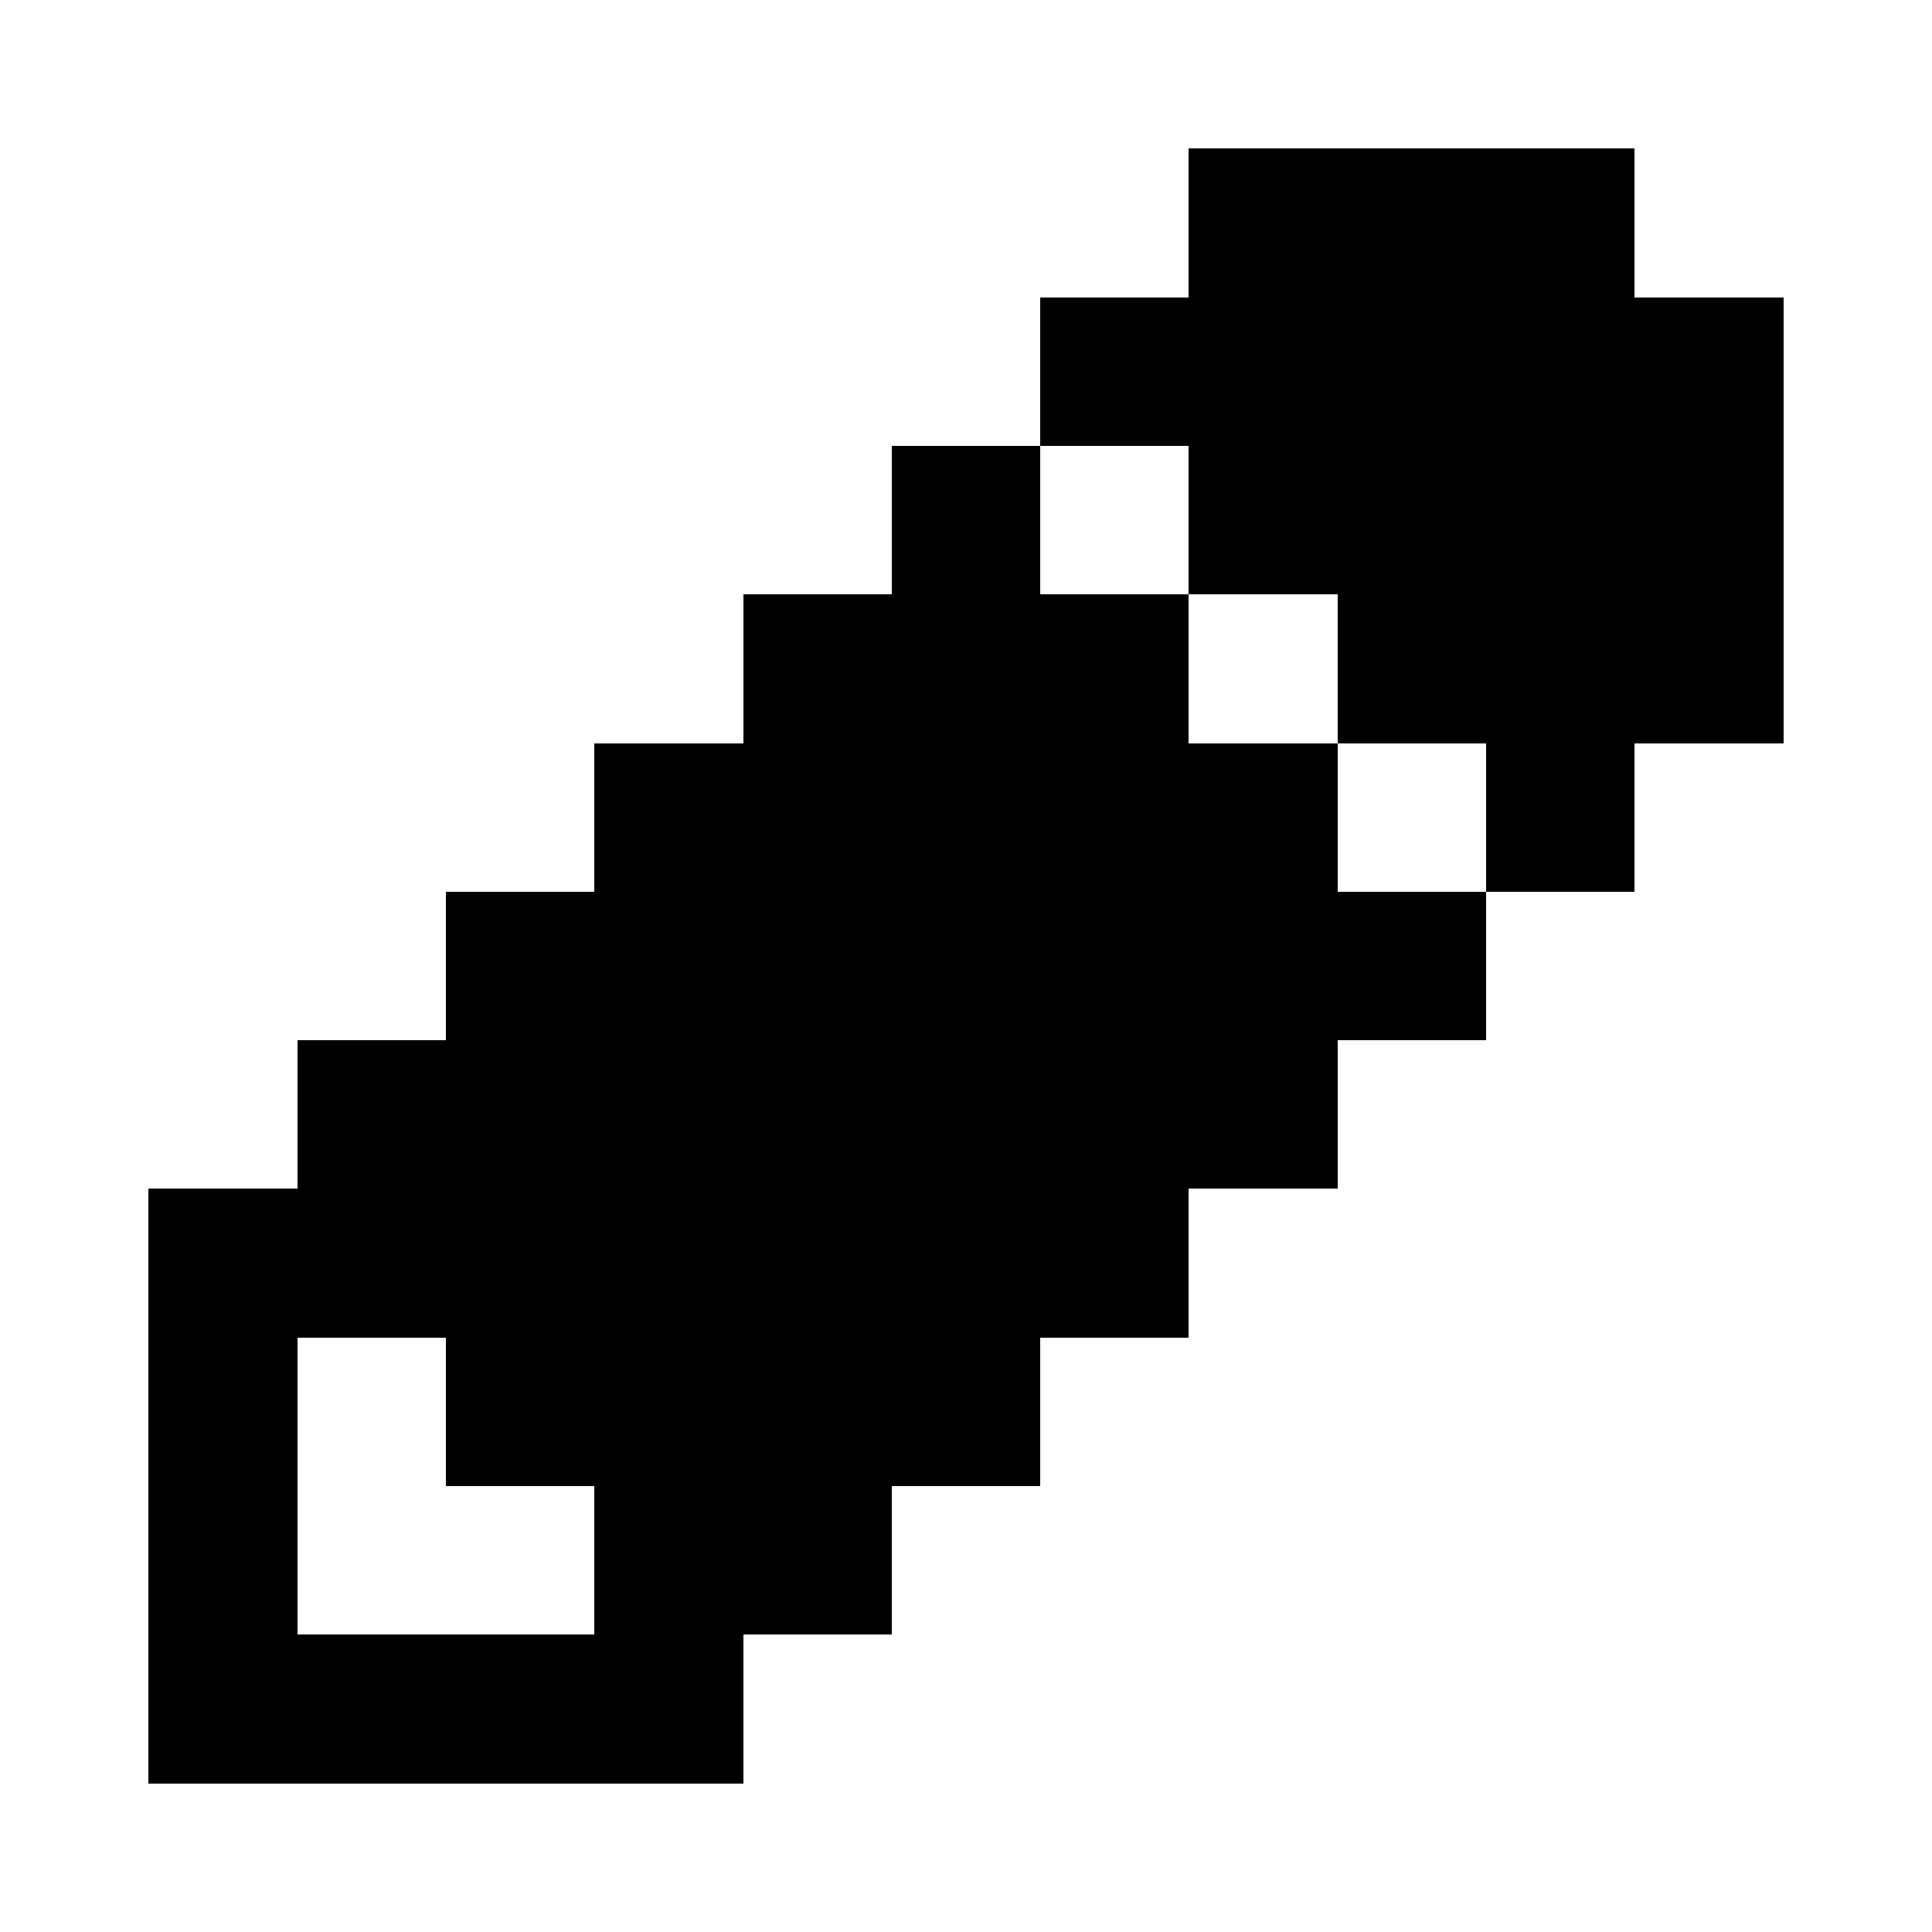
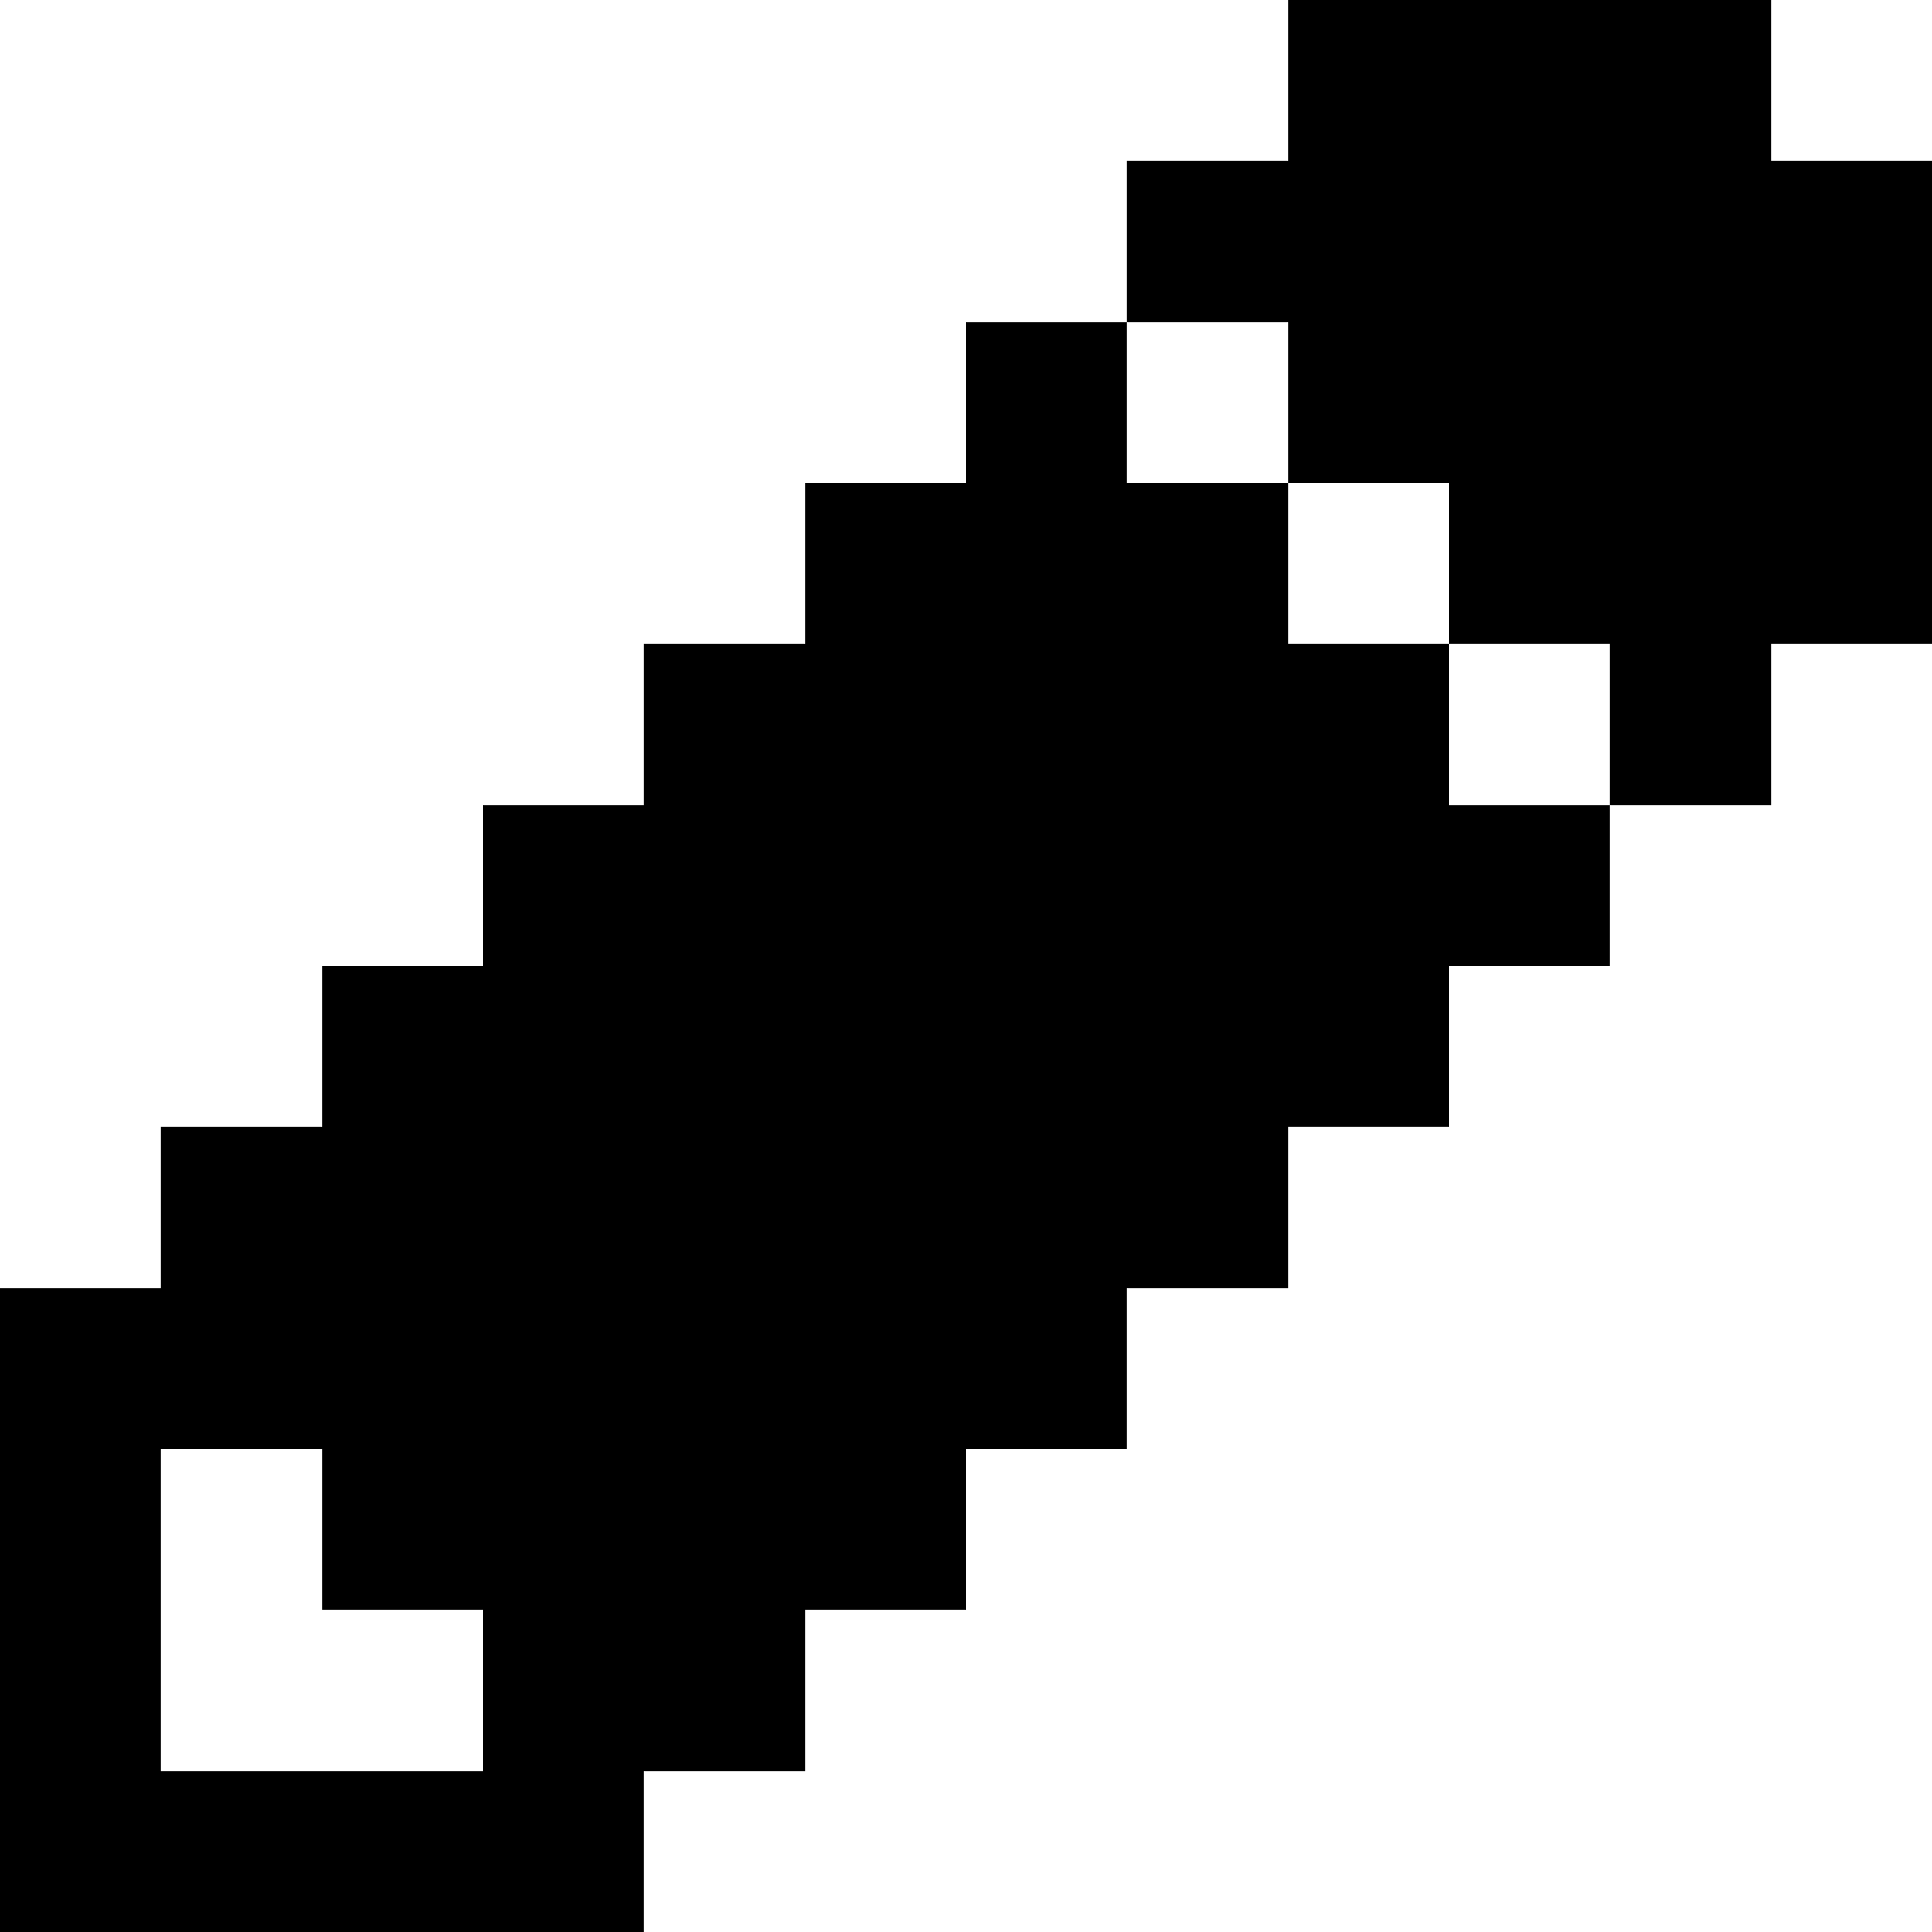
- <svg xmlns="http://www.w3.org/2000/svg" version="1.1" width="65" height="65" shape-rendering="crispEdges">
+ <svg xmlns="http://www.w3.org/2000/svg" version="1.1" width="60" height="60" shape-rendering="crispEdges">
+   <rect x="40" y="0" width="5" height="5" fill="#000000" />
+   <rect x="45" y="0" width="5" height="5" fill="#000000" />
+   <rect x="50" y="0" width="5" height="5" fill="#000000" />
+   <rect x="35" y="5" width="5" height="5" fill="#000000" />
  <rect x="40" y="5" width="5" height="5" fill="#000000" />
  <rect x="45" y="5" width="5" height="5" fill="#000000" />
  <rect x="50" y="5" width="5" height="5" fill="#000000" />
-   <rect x="35" y="10" width="5" height="5" fill="#000000" />
+   <rect x="55" y="5" width="5" height="5" fill="#000000" />
+   <rect x="30" y="10" width="5" height="5" fill="#000000" />
  <rect x="40" y="10" width="5" height="5" fill="#000000" />
  <rect x="45" y="10" width="5" height="5" fill="#000000" />
  <rect x="50" y="10" width="5" height="5" fill="#000000" />
  <rect x="55" y="10" width="5" height="5" fill="#000000" />
+   <rect x="25" y="15" width="5" height="5" fill="#000000" />
  <rect x="30" y="15" width="5" height="5" fill="#000000" />
-   <rect x="40" y="15" width="5" height="5" fill="#000000" />
+   <rect x="35" y="15" width="5" height="5" fill="#000000" />
  <rect x="45" y="15" width="5" height="5" fill="#000000" />
  <rect x="50" y="15" width="5" height="5" fill="#000000" />
  <rect x="55" y="15" width="5" height="5" fill="#000000" />
+   <rect x="20" y="20" width="5" height="5" fill="#000000" />
  <rect x="25" y="20" width="5" height="5" fill="#000000" />
  <rect x="30" y="20" width="5" height="5" fill="#000000" />
  <rect x="35" y="20" width="5" height="5" fill="#000000" />
-   <rect x="45" y="20" width="5" height="5" fill="#000000" />
+   <rect x="40" y="20" width="5" height="5" fill="#000000" />
  <rect x="50" y="20" width="5" height="5" fill="#000000" />
-   <rect x="55" y="20" width="5" height="5" fill="#000000" />
+   <rect x="15" y="25" width="5" height="5" fill="#000000" />
  <rect x="20" y="25" width="5" height="5" fill="#000000" />
  <rect x="25" y="25" width="5" height="5" fill="#000000" />
  <rect x="30" y="25" width="5" height="5" fill="#000000" />
  <rect x="35" y="25" width="5" height="5" fill="#000000" />
  <rect x="40" y="25" width="5" height="5" fill="#000000" />
-   <rect x="50" y="25" width="5" height="5" fill="#000000" />
+   <rect x="45" y="25" width="5" height="5" fill="#000000" />
+   <rect x="10" y="30" width="5" height="5" fill="#000000" />
  <rect x="15" y="30" width="5" height="5" fill="#000000" />
  <rect x="20" y="30" width="5" height="5" fill="#000000" />
  <rect x="25" y="30" width="5" height="5" fill="#000000" />
  <rect x="30" y="30" width="5" height="5" fill="#000000" />
  <rect x="35" y="30" width="5" height="5" fill="#000000" />
  <rect x="40" y="30" width="5" height="5" fill="#000000" />
-   <rect x="45" y="30" width="5" height="5" fill="#000000" />
+   <rect x="5" y="35" width="5" height="5" fill="#000000" />
  <rect x="10" y="35" width="5" height="5" fill="#000000" />
  <rect x="15" y="35" width="5" height="5" fill="#000000" />
  <rect x="20" y="35" width="5" height="5" fill="#000000" />
  <rect x="25" y="35" width="5" height="5" fill="#000000" />
  <rect x="30" y="35" width="5" height="5" fill="#000000" />
  <rect x="35" y="35" width="5" height="5" fill="#000000" />
-   <rect x="40" y="35" width="5" height="5" fill="#000000" />
+   <rect x="0" y="40" width="5" height="5" fill="#000000" />
  <rect x="5" y="40" width="5" height="5" fill="#000000" />
  <rect x="10" y="40" width="5" height="5" fill="#000000" />
  <rect x="15" y="40" width="5" height="5" fill="#000000" />
  <rect x="20" y="40" width="5" height="5" fill="#000000" />
  <rect x="25" y="40" width="5" height="5" fill="#000000" />
  <rect x="30" y="40" width="5" height="5" fill="#000000" />
-   <rect x="35" y="40" width="5" height="5" fill="#000000" />
-   <rect x="5" y="45" width="5" height="5" fill="#000000" />
+   <rect x="0" y="45" width="5" height="5" fill="#000000" />
+   <rect x="10" y="45" width="5" height="5" fill="#000000" />
  <rect x="15" y="45" width="5" height="5" fill="#000000" />
  <rect x="20" y="45" width="5" height="5" fill="#000000" />
  <rect x="25" y="45" width="5" height="5" fill="#000000" />
-   <rect x="30" y="45" width="5" height="5" fill="#000000" />
-   <rect x="5" y="50" width="5" height="5" fill="#000000" />
+   <rect x="0" y="50" width="5" height="5" fill="#000000" />
+   <rect x="15" y="50" width="5" height="5" fill="#000000" />
  <rect x="20" y="50" width="5" height="5" fill="#000000" />
-   <rect x="25" y="50" width="5" height="5" fill="#000000" />
+   <rect x="0" y="55" width="5" height="5" fill="#000000" />
  <rect x="5" y="55" width="5" height="5" fill="#000000" />
  <rect x="10" y="55" width="5" height="5" fill="#000000" />
  <rect x="15" y="55" width="5" height="5" fill="#000000" />
-   <rect x="20" y="55" width="5" height="5" fill="#000000" />
</svg>
